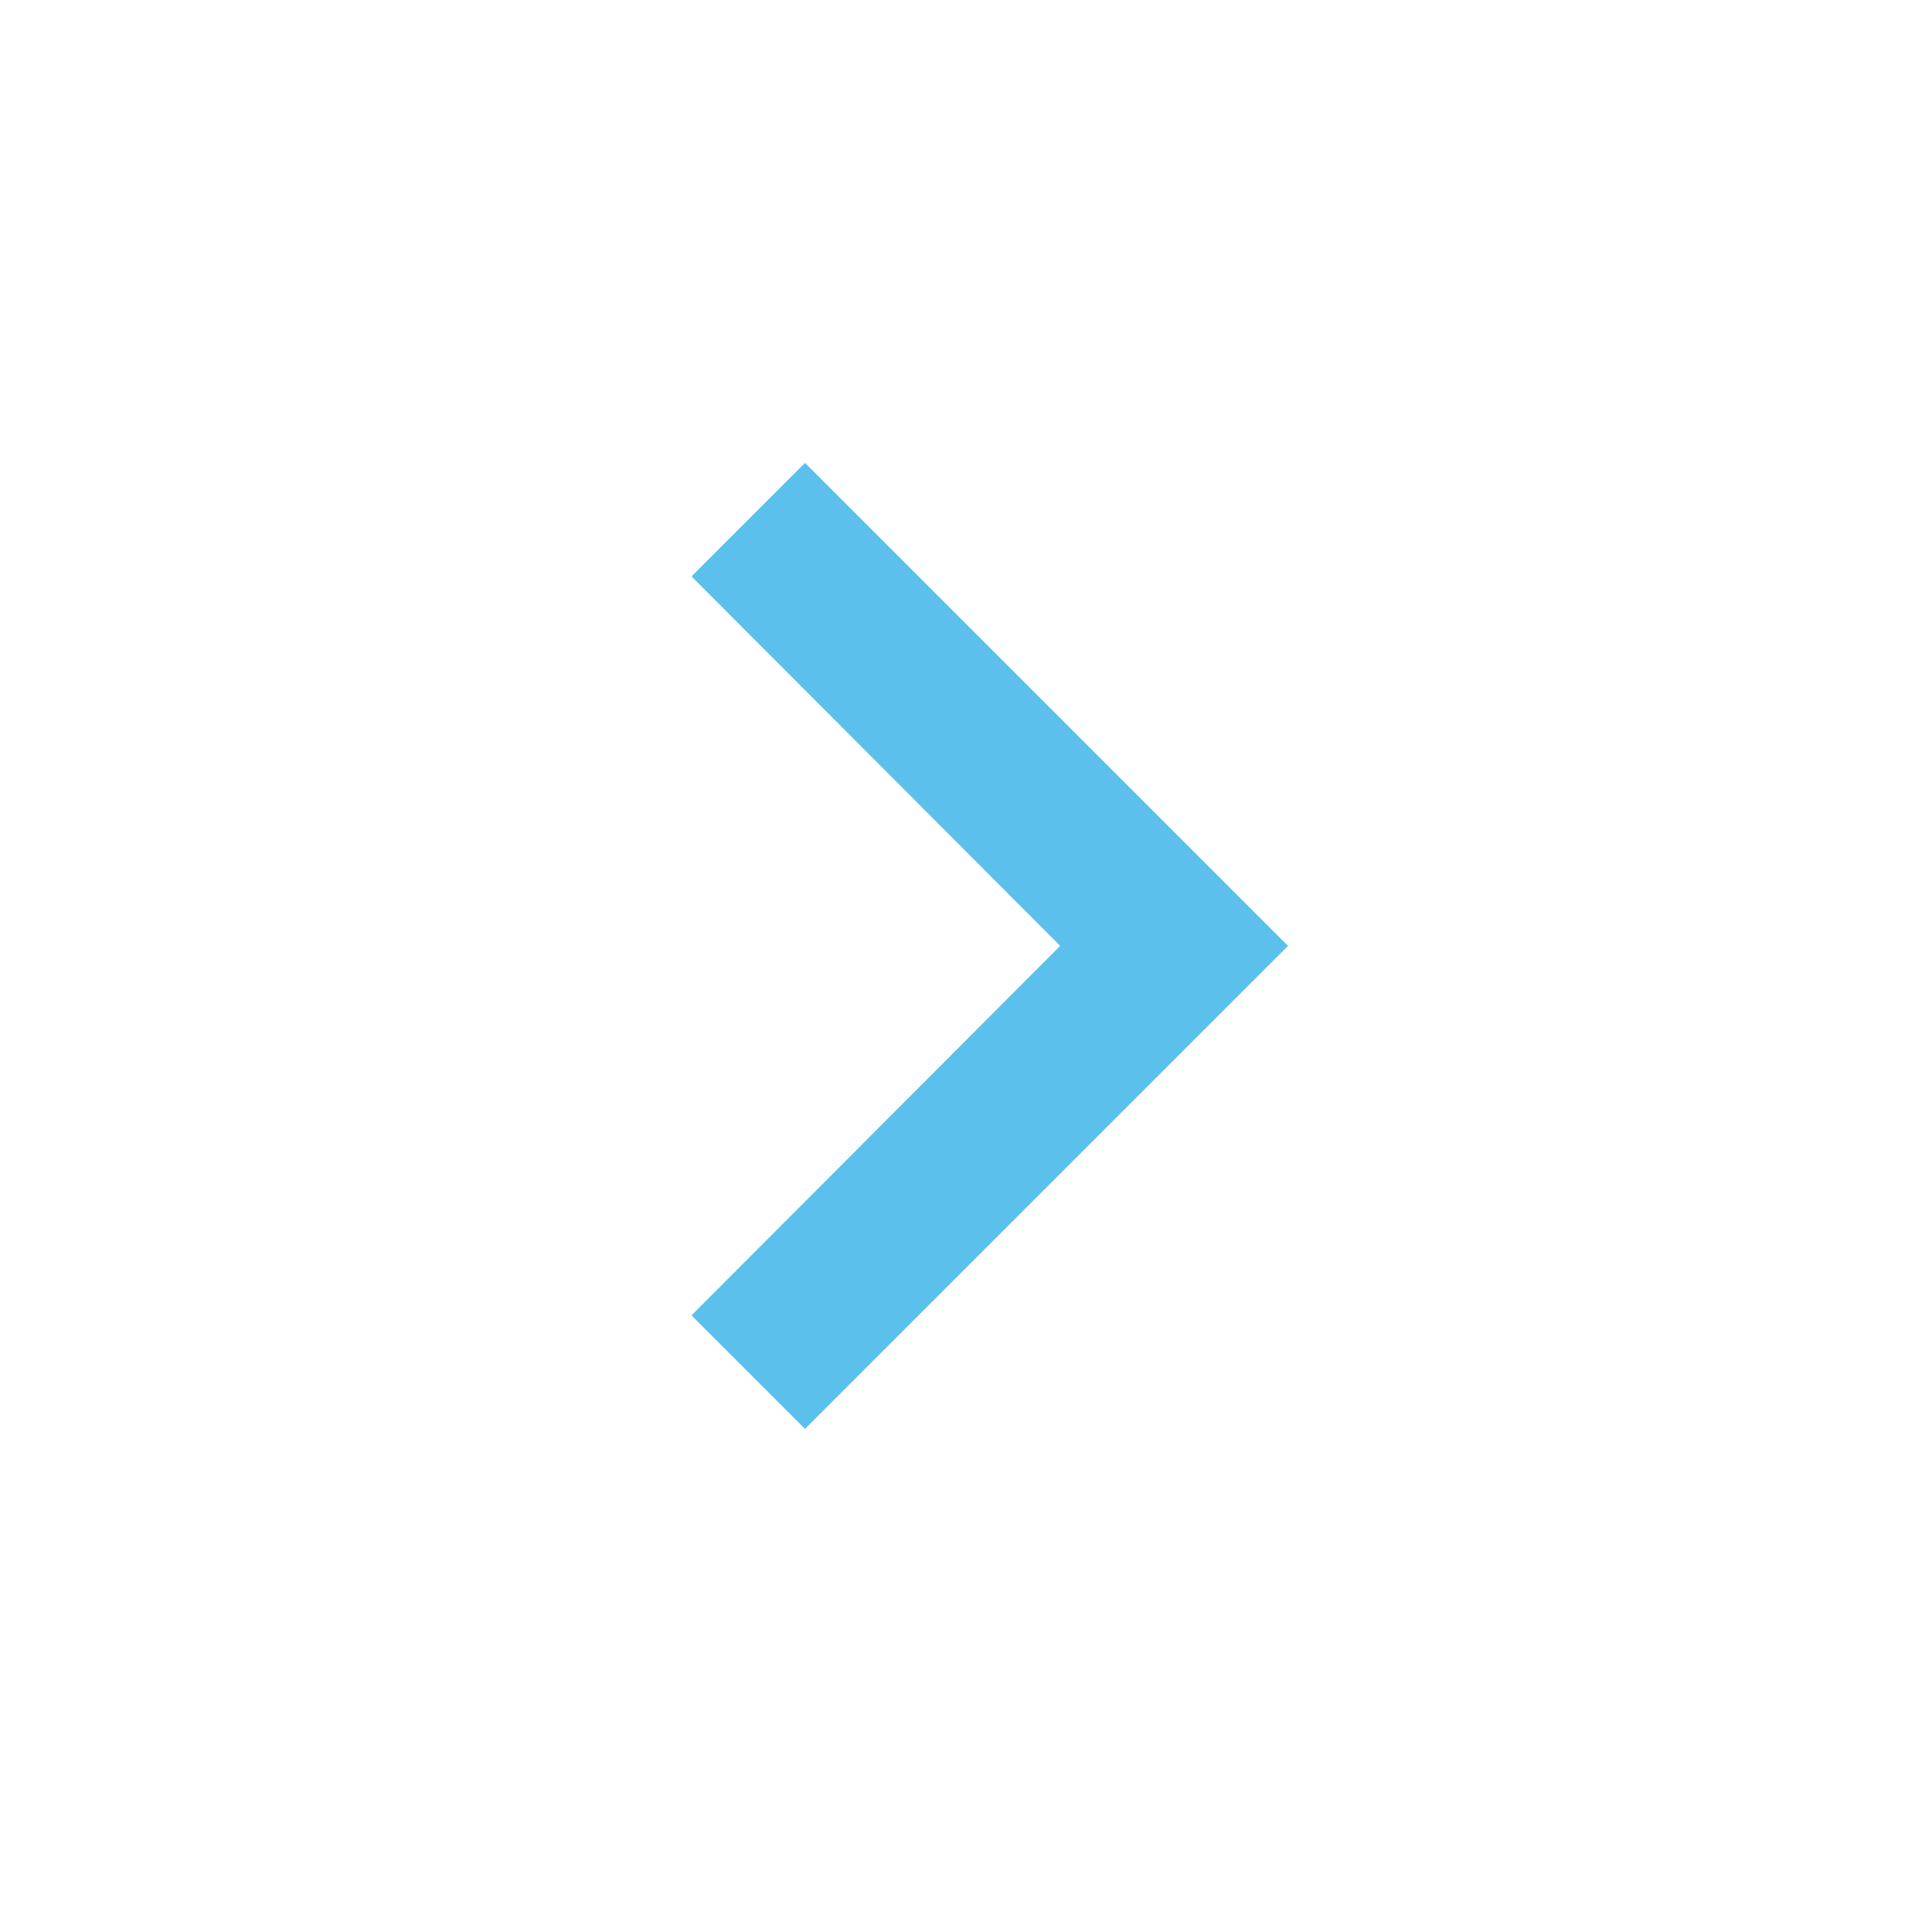
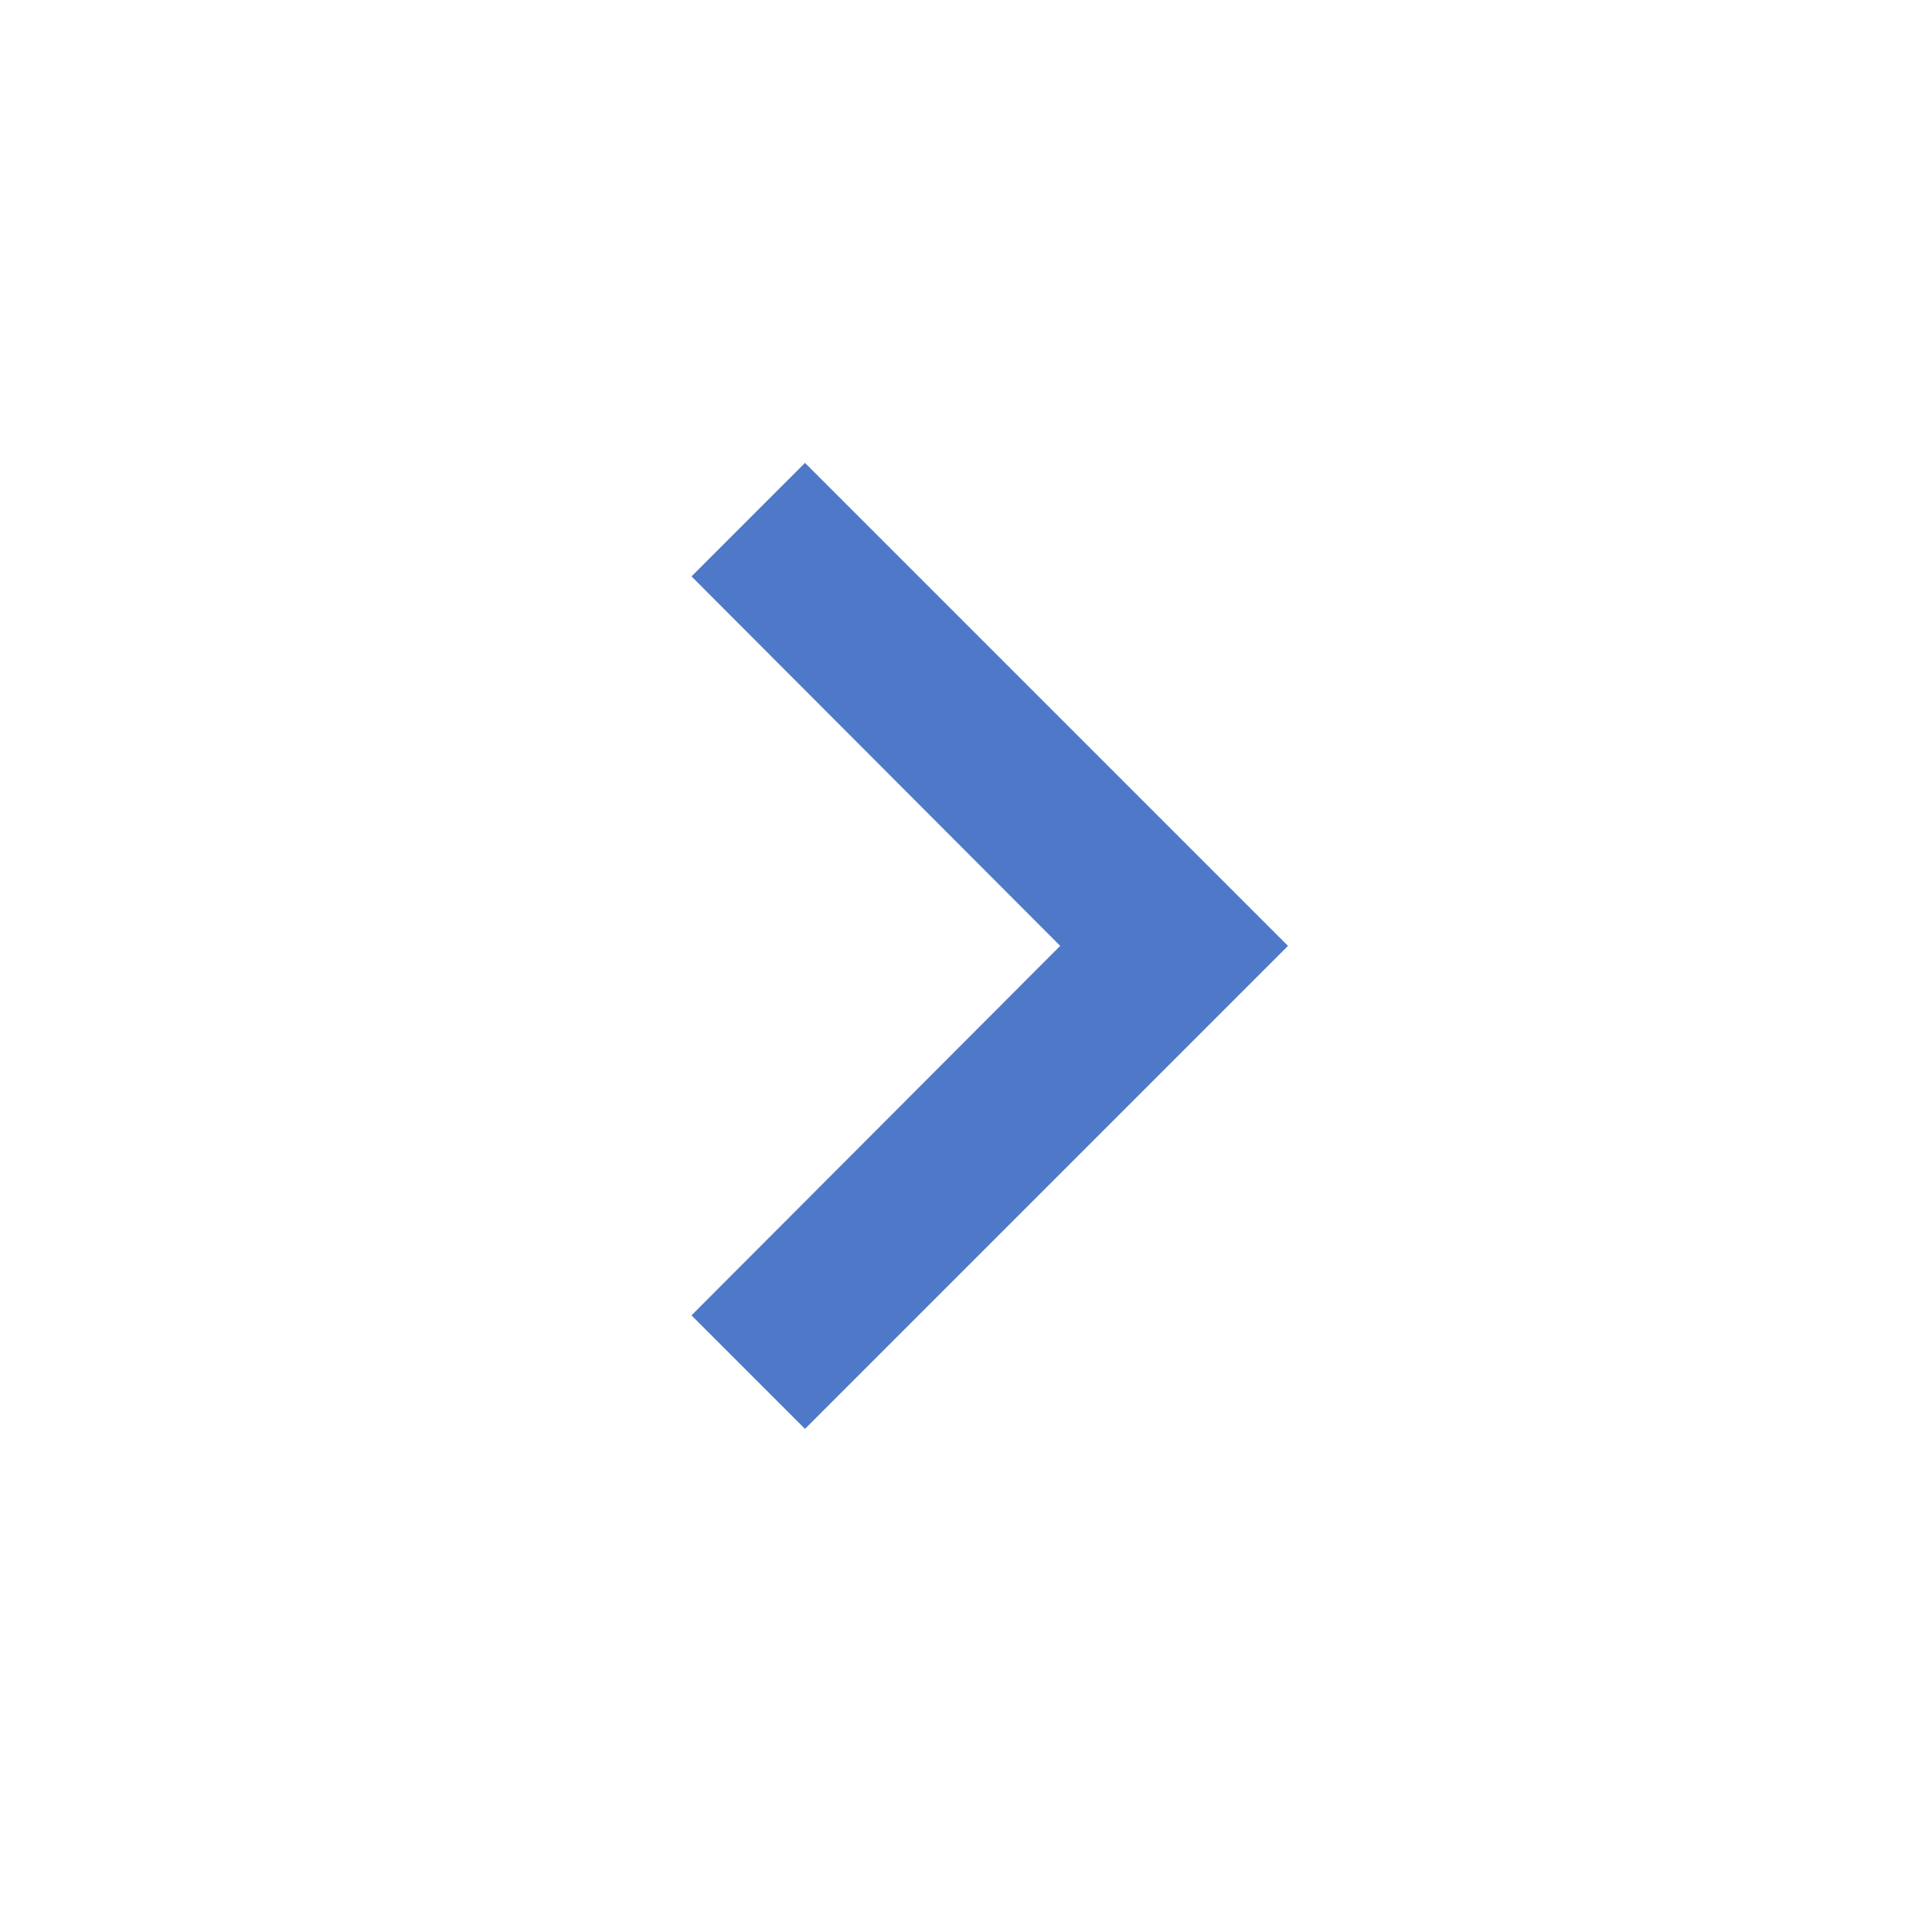
- <svg xmlns="http://www.w3.org/2000/svg" fill="#5BC0EB" height="24" viewBox="0 0 24 24" width="24">
+ <svg xmlns="http://www.w3.org/2000/svg" fill="#4E79C8" height="24" viewBox="0 0 24 24" width="24">
  <path d="M8.59 16.34l4.58-4.59-4.58-4.59L10 5.75l6 6-6 6z" />
  <path d="M0-.25h24v24H0z" fill="none" />
</svg>
